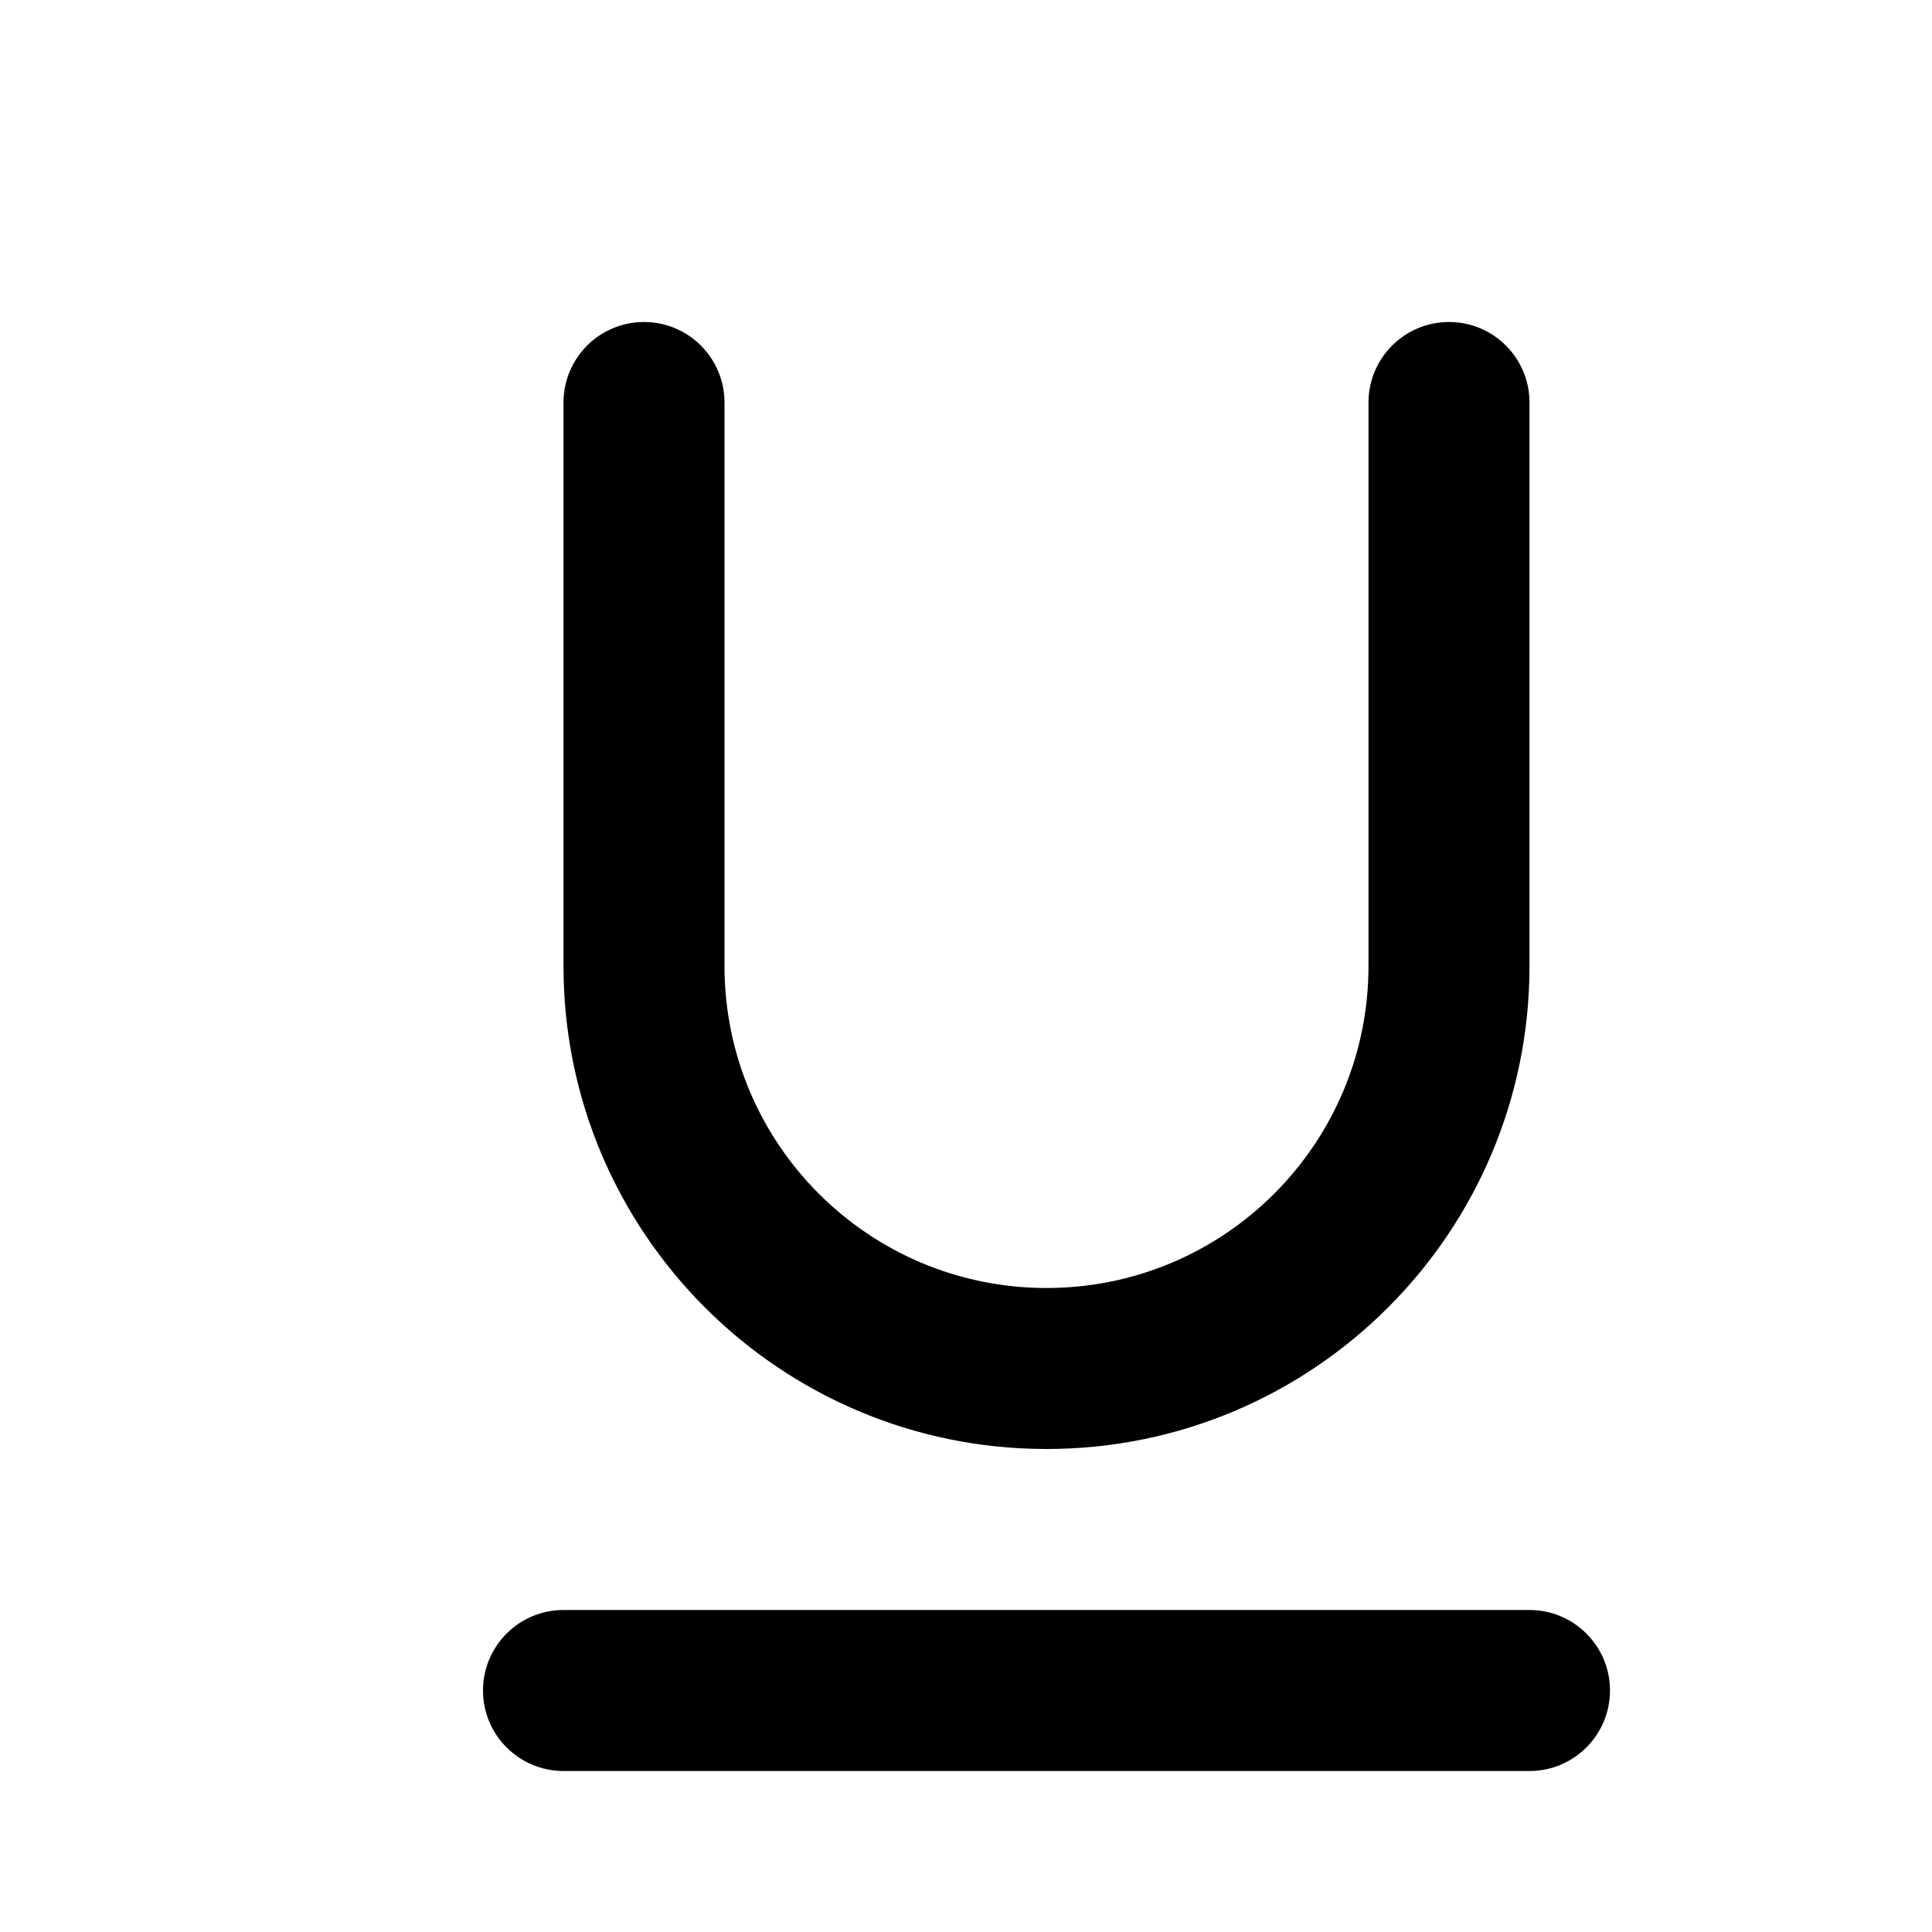
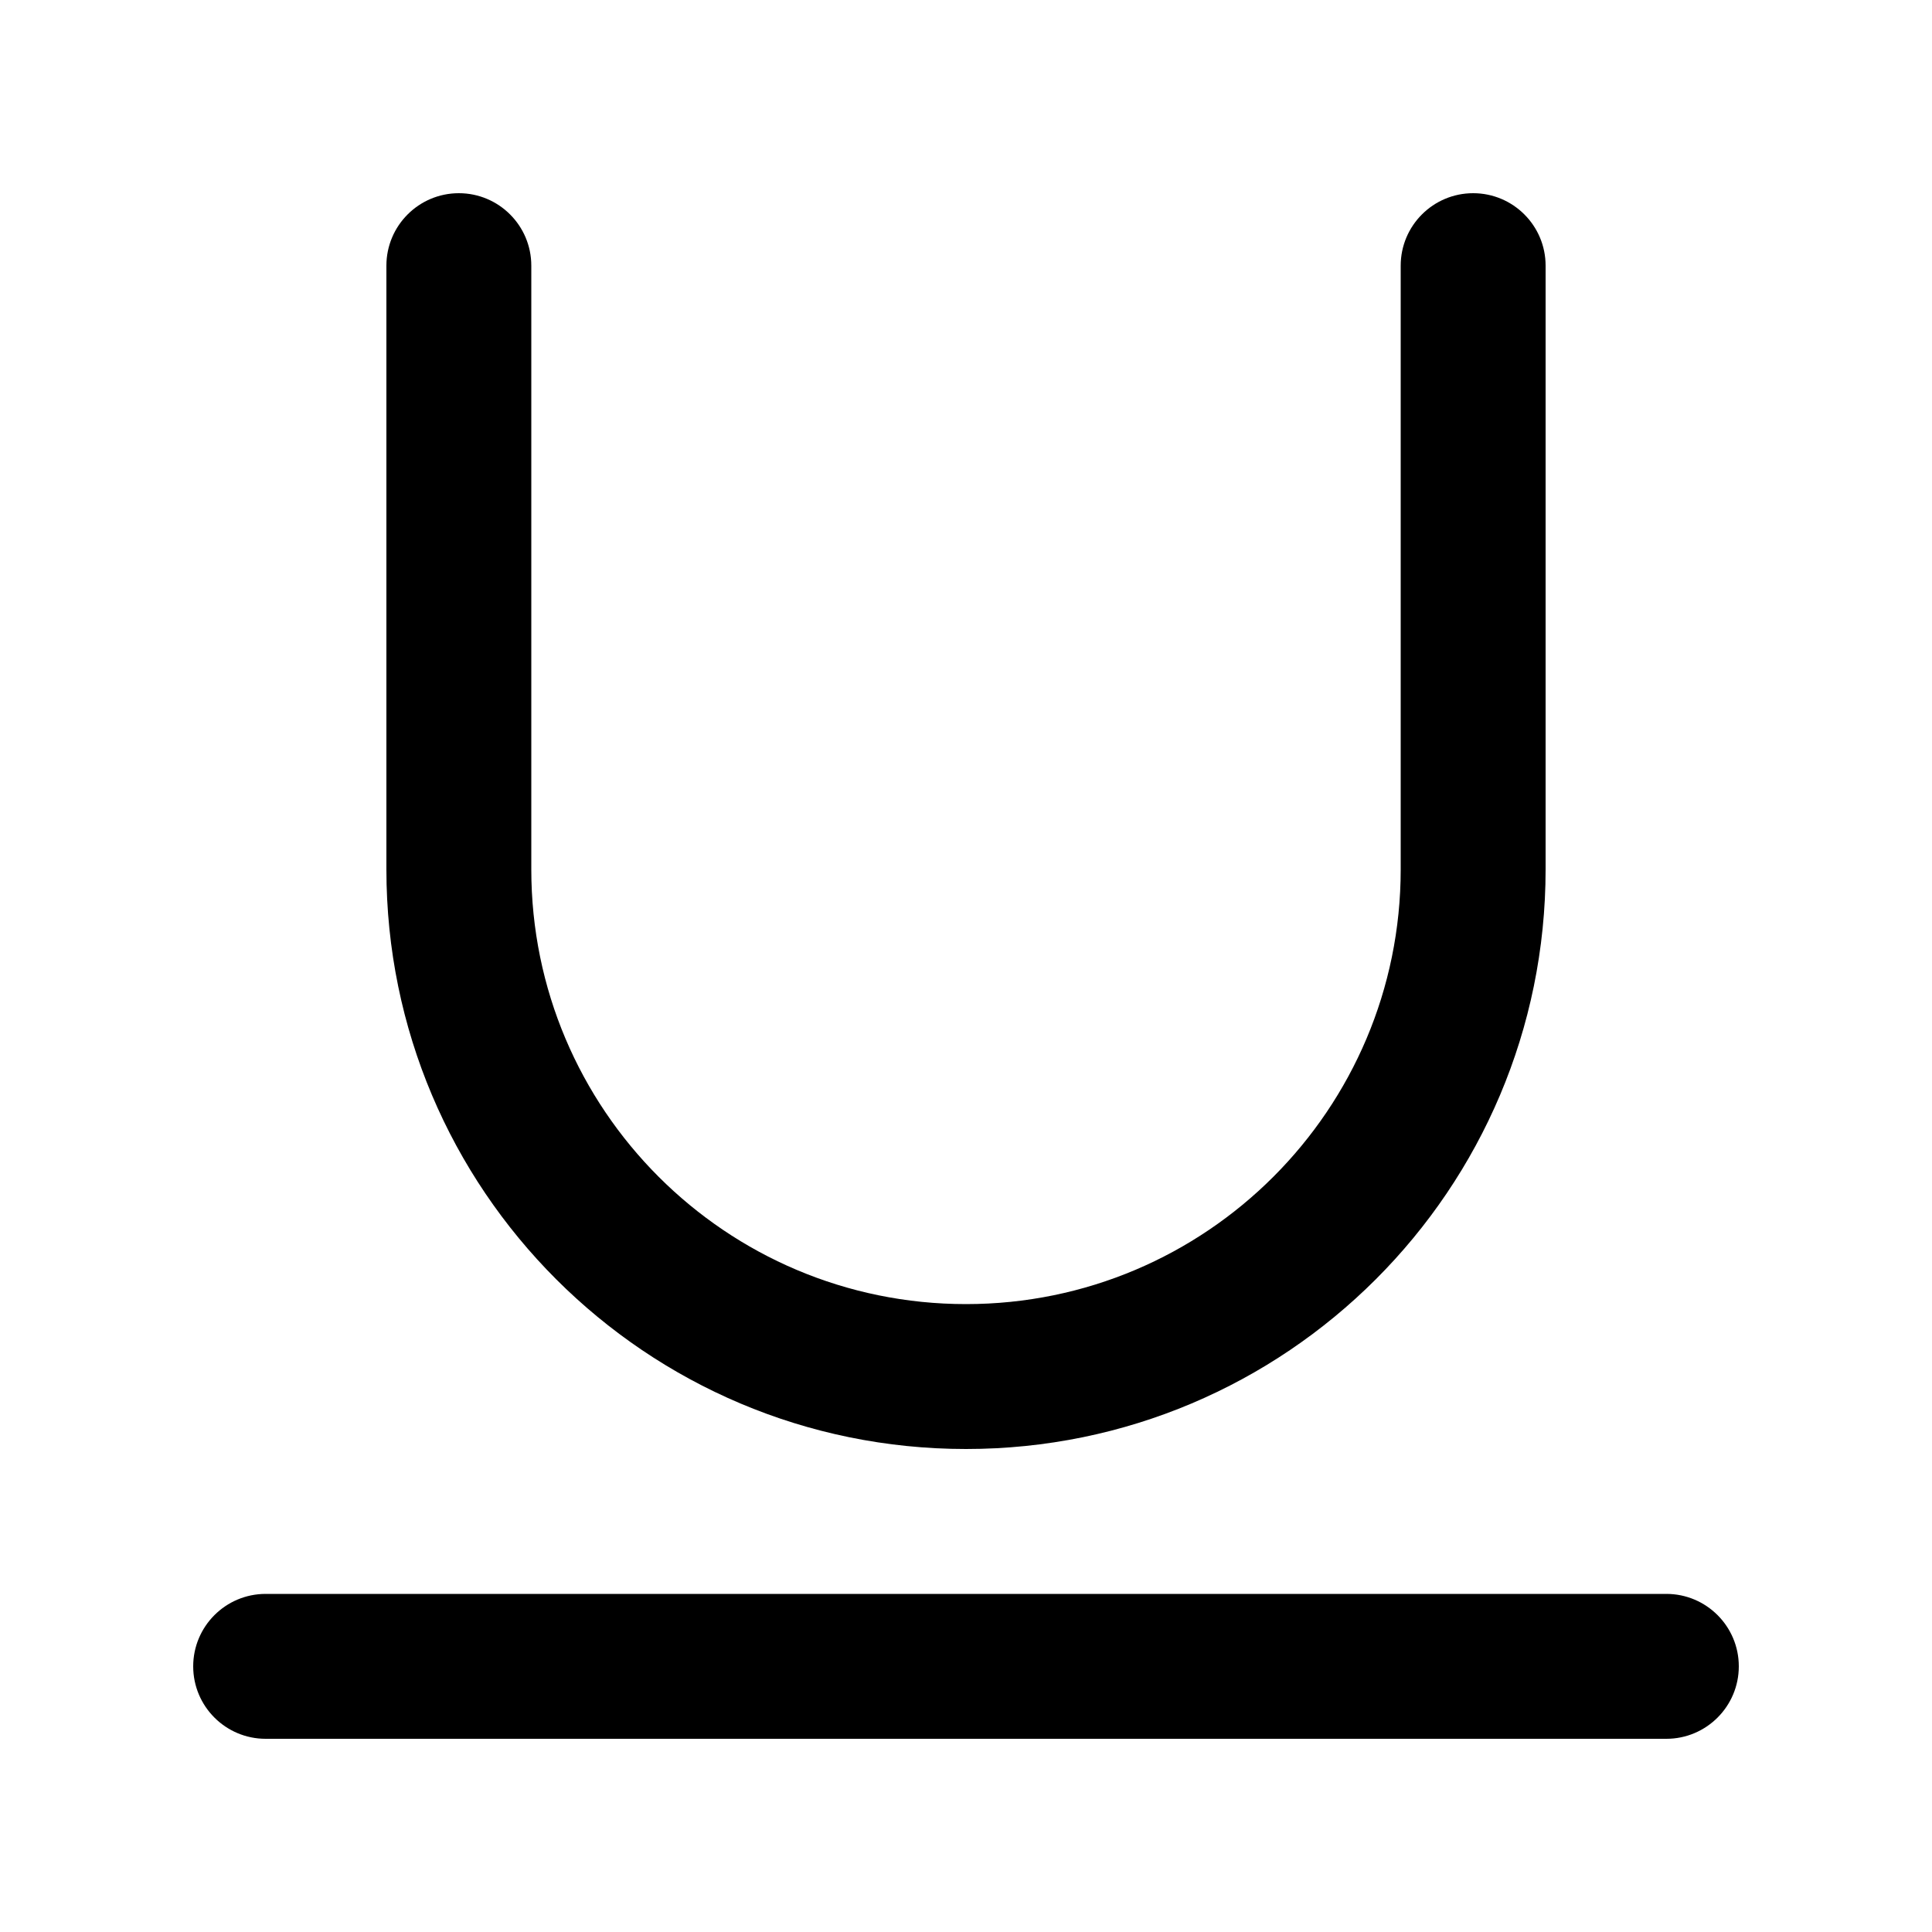
- <svg xmlns="http://www.w3.org/2000/svg" viewBox="0 0 18 18" fill="none">
-   <path d="M5.25 3.75C5.25 3.336 5.586 3 6 3C6.414 3 6.75 3.336 6.75 3.75V9C6.75 10.657 8.093 12 9.75 12C11.407 12 12.75 10.657 12.75 9V3.75C12.75 3.336 13.086 3 13.5 3C13.914 3 14.25 3.336 14.25 3.75V9C14.25 11.485 12.235 13.5 9.75 13.5C7.265 13.5 5.25 11.485 5.25 9V3.75Z" fill="currentColor" />
-   <path d="M4.5 15.75C4.5 15.336 4.836 15 5.25 15H14.25C14.664 15 15 15.336 15 15.75C15 16.164 14.664 16.5 14.25 16.5H5.25C4.836 16.5 4.5 16.164 4.5 15.75Z" fill="currentColor" />
+ <svg xmlns="http://www.w3.org/2000/svg" viewBox="0 0 20 20" fill="currentColor">
+   <path fill-rule="evenodd" clip-rule="evenodd" d="M4.75 2C5.164 2 5.5 2.336 5.5 2.75V9C5.5 11.485 7.515 13.5 10 13.5C12.485 13.5 14.5 11.485 14.5 9V2.75C14.5 2.336 14.836 2 15.25 2C15.664 2 16 2.336 16 2.75V9C16 12.314 13.314 15 10 15C6.686 15 4 12.314 4 9V2.75C4 2.336 4.336 2 4.75 2ZM2 17.25C2 16.836 2.336 16.5 2.75 16.5H17.25C17.664 16.5 18 16.836 18 17.25C18 17.664 17.664 18 17.25 18H2.75C2.336 18 2 17.664 2 17.25Z" />
</svg>
